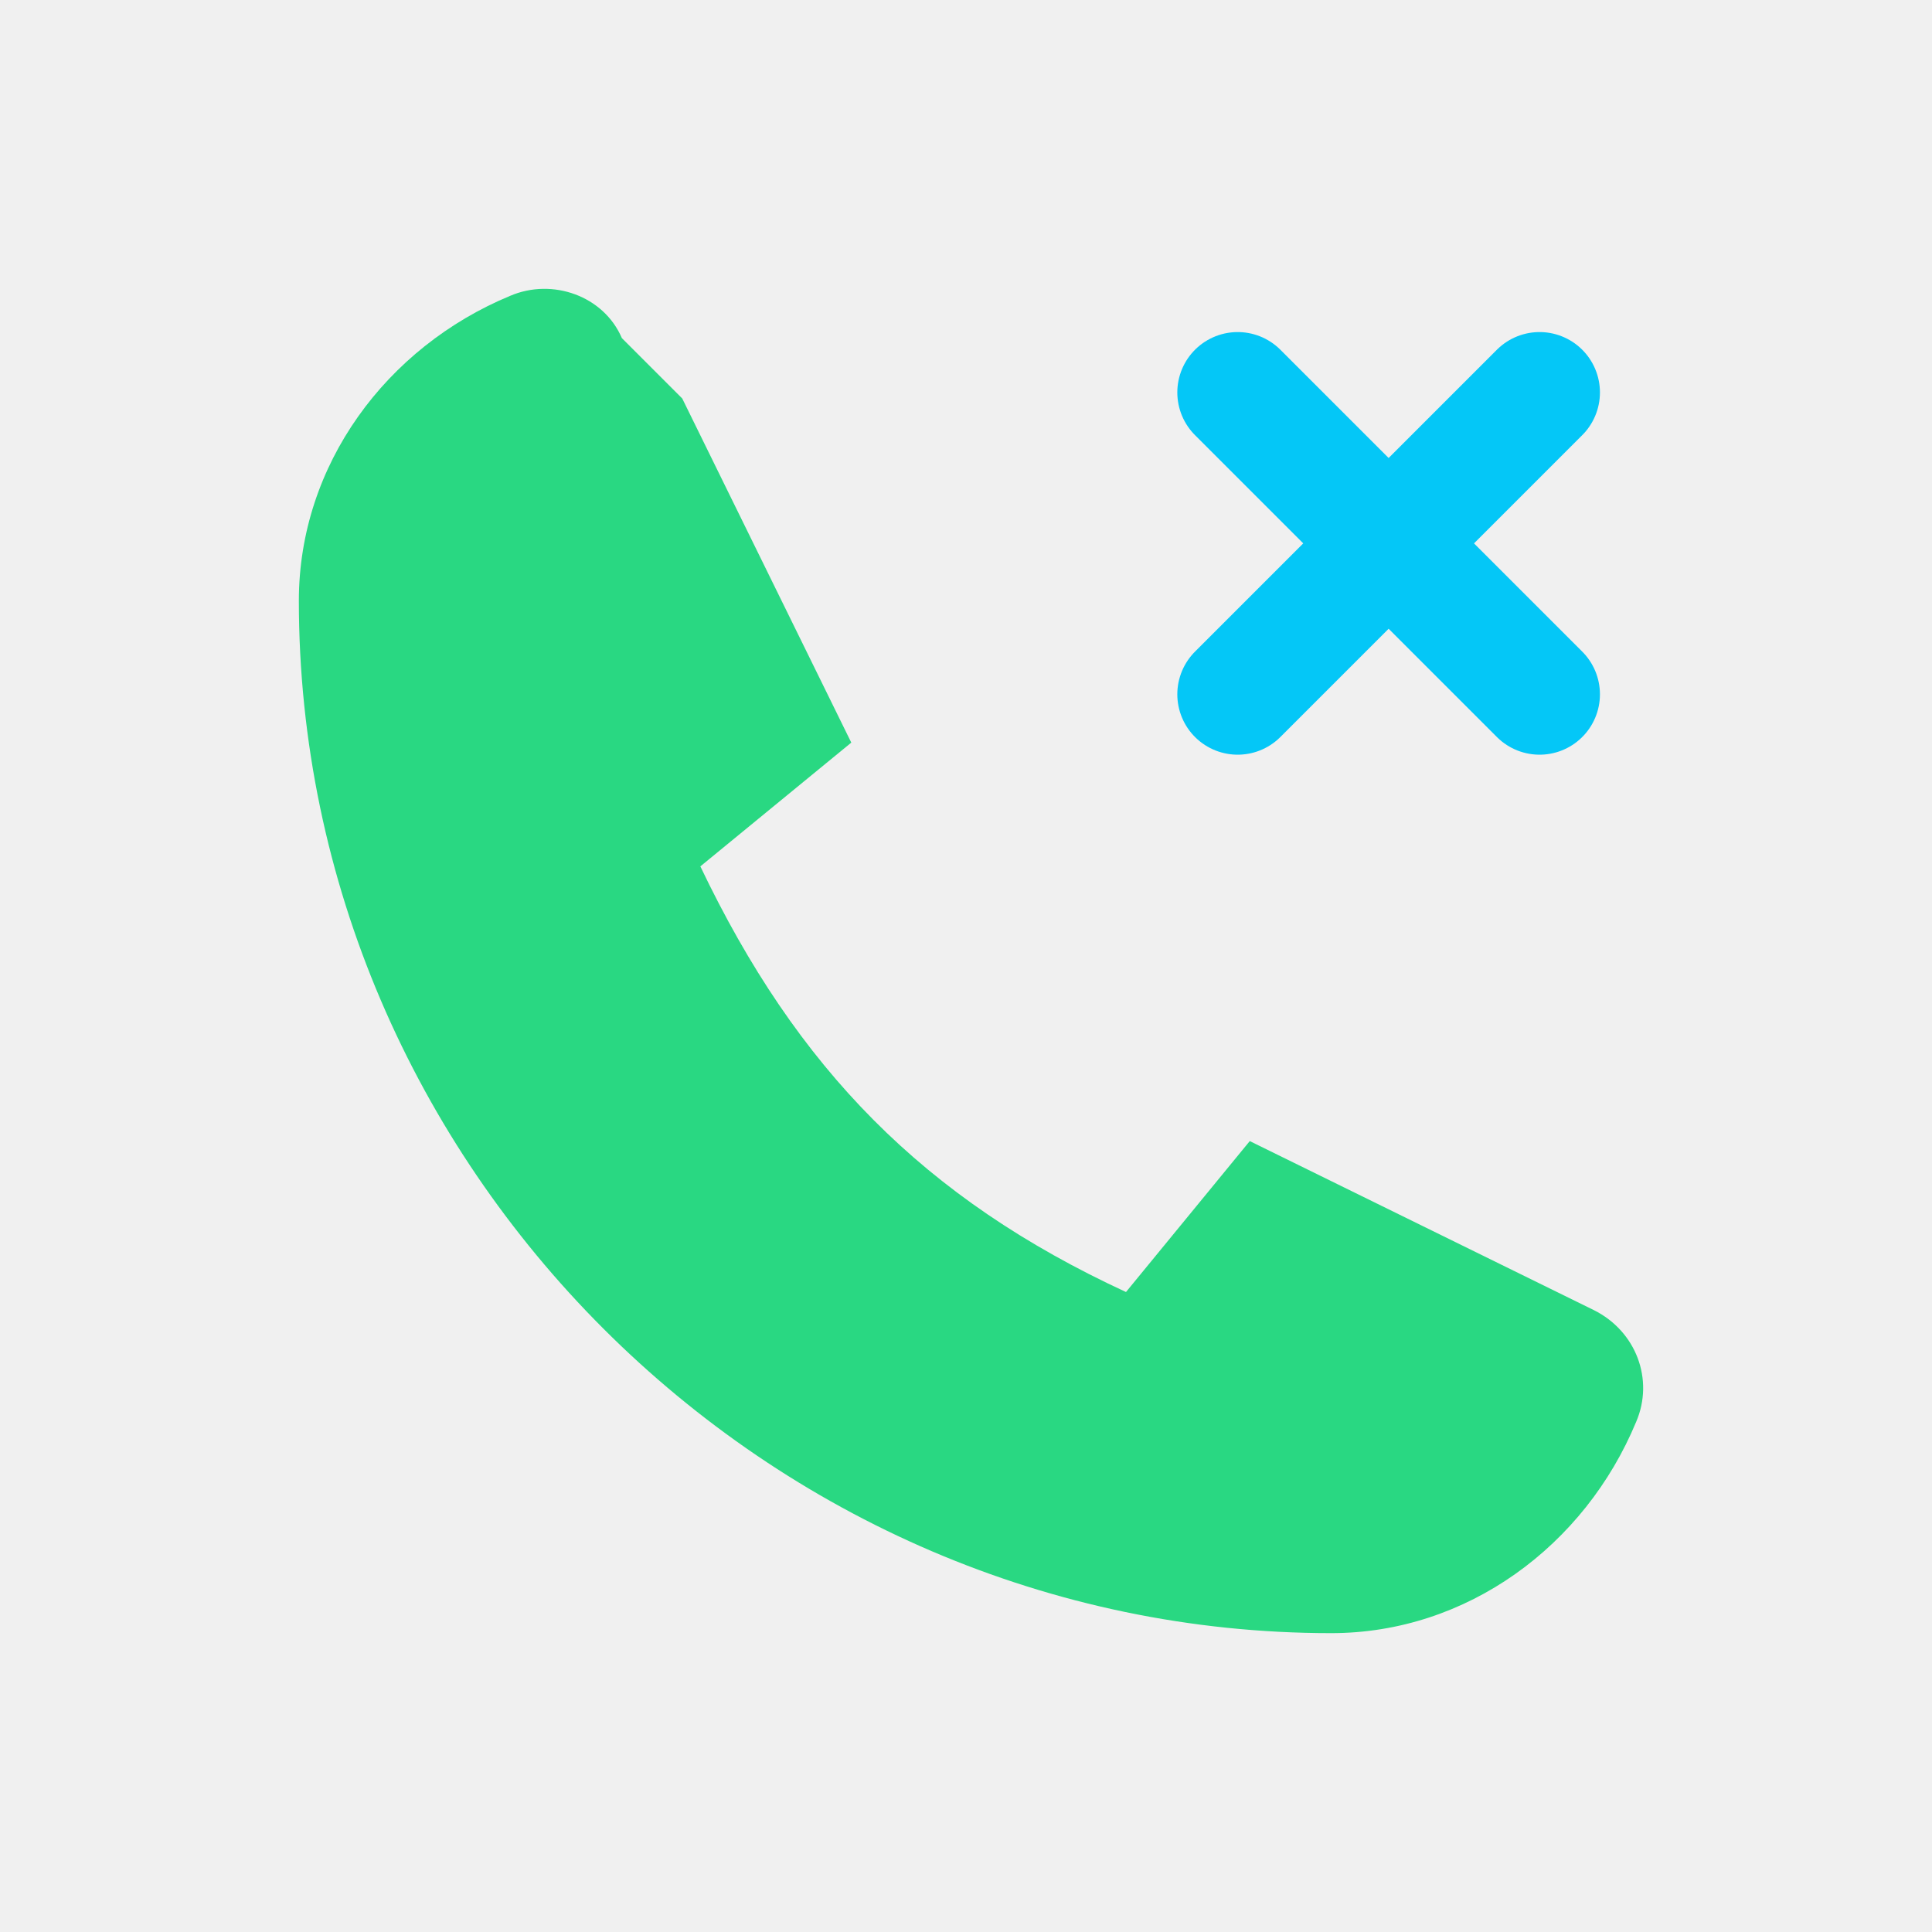
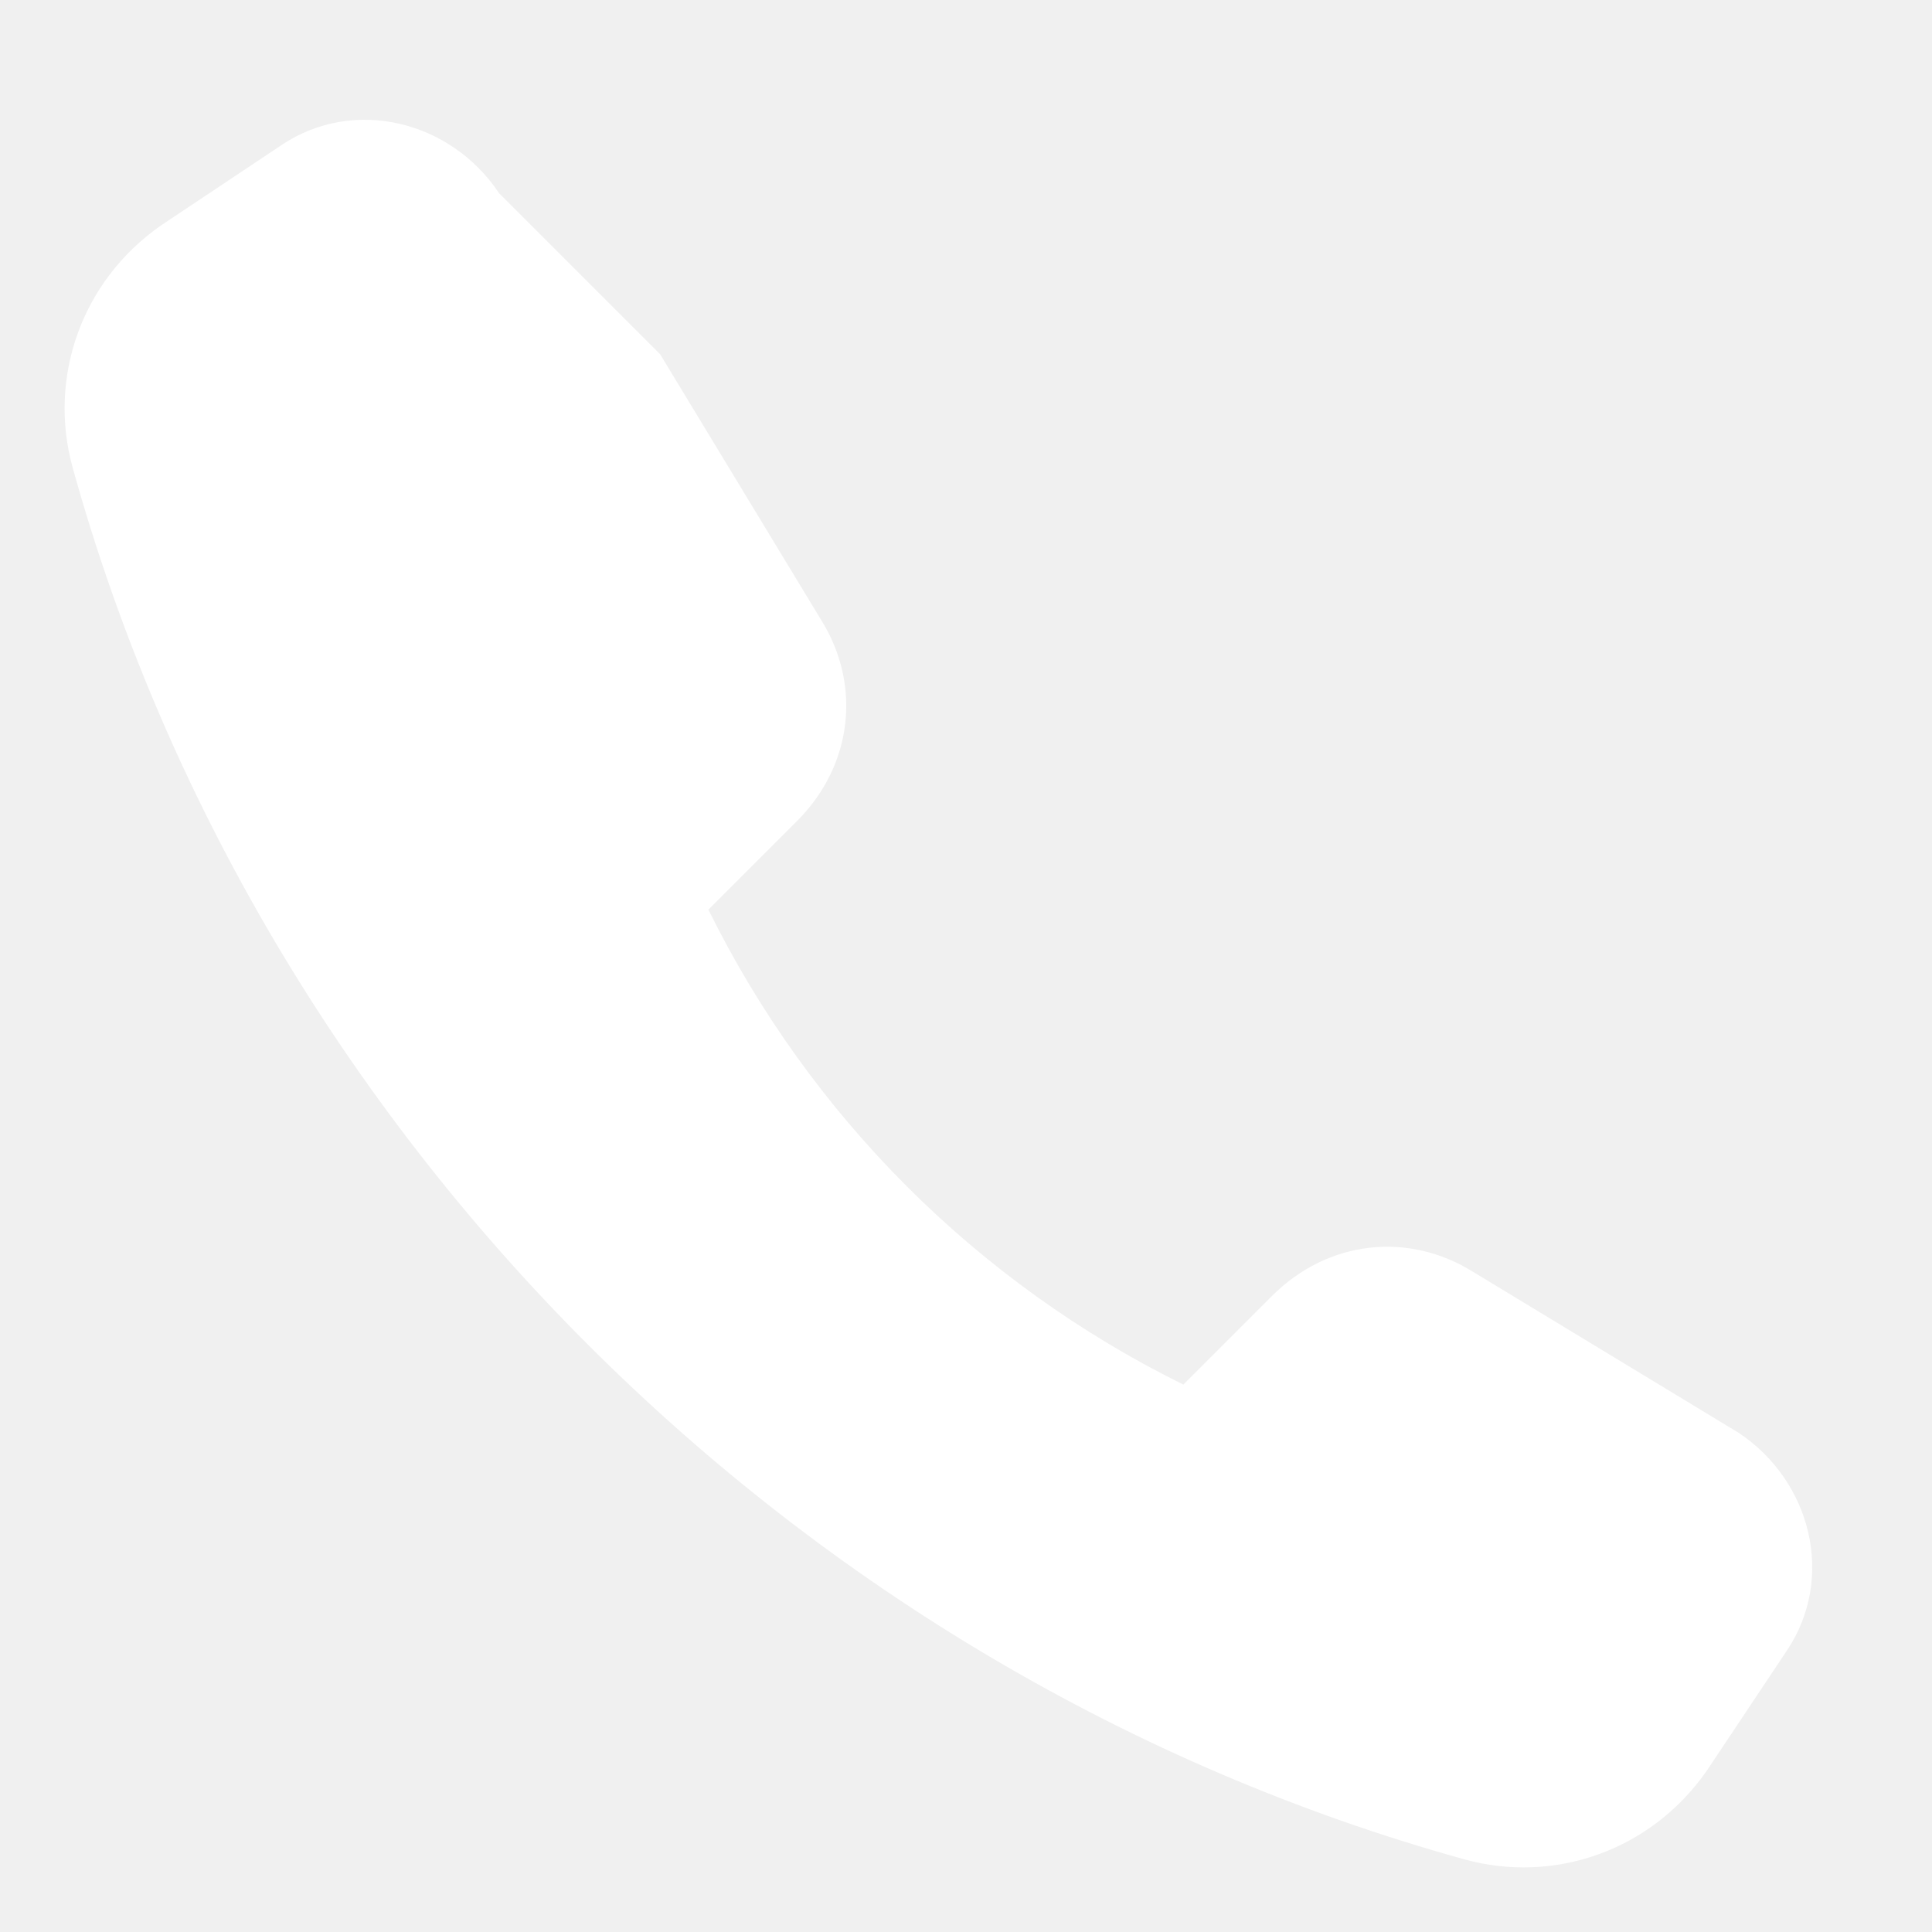
- <svg xmlns="http://www.w3.org/2000/svg" viewBox="0 0 64 64">
-   <path d="M22.6 13.2l5.6 11.4-5 4.1c3.2 6.7 7.4 11 14.1 14.1l4.1-5 11.4 5.6c1.4.7 2 2.3 1.4 3.7-1.7 4.1-5.6 7-10.1 7C25.4 54.1 9.9 38.6 9.9 19.9c0-4.5 2.9-8.4 7-10.1 1.4-.6 3.1 0 3.7 1.4z" fill="#29d882" />
-   <path d="M41 13l10 10m0-10L41 23" stroke="#04c7f7" stroke-width="4" stroke-linecap="round" />
+ <svg xmlns="http://www.w3.org/2000/svg" viewBox="0 0 24 24">
+   <path d="M8.2 4.4l2 3.3c.5.8.4 1.8-.3 2.5l-1.1 1.1a13 13 0 005.9 5.9l1.1-1.1c.7-.7 1.7-.8 2.5-.3l3.3 2c.9.6 1.2 1.8.6 2.7l-1 1.5c-.7 1-1.9 1.4-3 1.1C9.9 20.8 3.2 14.1.9 5.8.6 4.7 1 3.5 2 2.8l1.5-1c.9-.6 2.1-.3 2.7.6z" fill="#fff" />
</svg>
